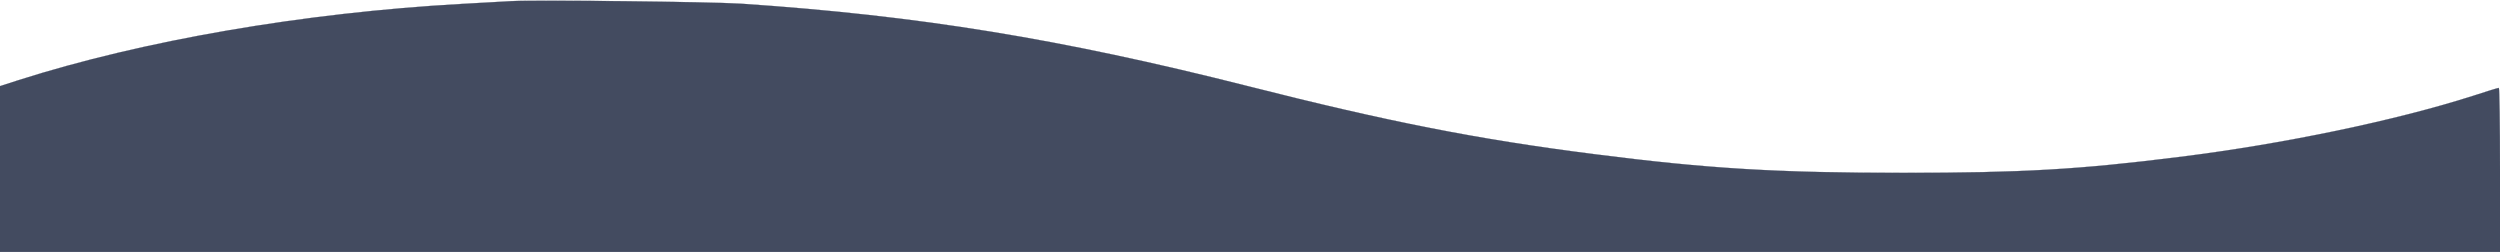
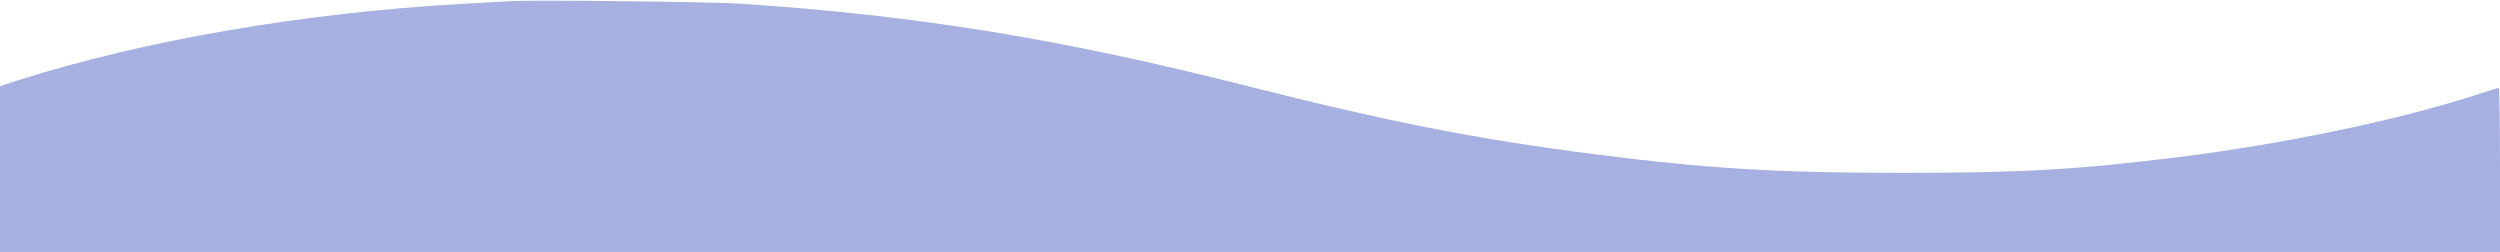
- <svg xmlns="http://www.w3.org/2000/svg" version="1.0" width="1280pt" height="129pt" viewBox="0 0 1280 129" preserveAspectRatio="">
-   <g transform="translate(0,129) scale(0.1,-0.1)" fill="#434b60" stroke="#434b60">
-     <path d="M2615 1284 c-33 -2 -145 -8 -250 -14 -807 -45 -1633 -187 -2272 -391 l-93 -30 0 -424 0 -425 6400 0 6400 0 0 420 c0 231 -3 420 -6 420 -4 0 -63 -18 -133 -41 -394 -126 -972 -247 -1506 -313 -510 -64 -802 -81 -1410 -81 -644 0 -1001 21 -1585 96 -591 75 -1050 165 -1775 349 -953 241 -1682 360 -2590 421 -154 10 -1057 20 -1180 13z" />
+ <svg xmlns="http://www.w3.org/2000/svg" version="1.1" id="Layer_1" x="0px" y="0px" viewBox="0 0 1280 129" style="enable-background:new 0 0 1280 129;" xml:space="preserve">
+   <style type="text/css">
+ 	.st0{fill:#A6B1E1;stroke:#434B60;stroke-width:1.000000e-02;stroke-miterlimit:1;}
+ </style>
+   <g transform="translate(0,129) scale(0.1,-0.1)">
+     <path class="st0" d="M2615,1284c-33-2-145-8-250-14c-807-45-1633-187-2272-391L0,849V425V0h6400h6400v420c0,231-3,420-6,420   c-4,0-63-18-133-41c-394-126-972-247-1506-313c-510-64-802-81-1410-81c-644,0-1001,21-1585,96c-591,75-1050,165-1775,349   c-953,241-1682,360-2590,421C3641,1281,2738,1291,2615,1284z" />
  </g>
</svg>
